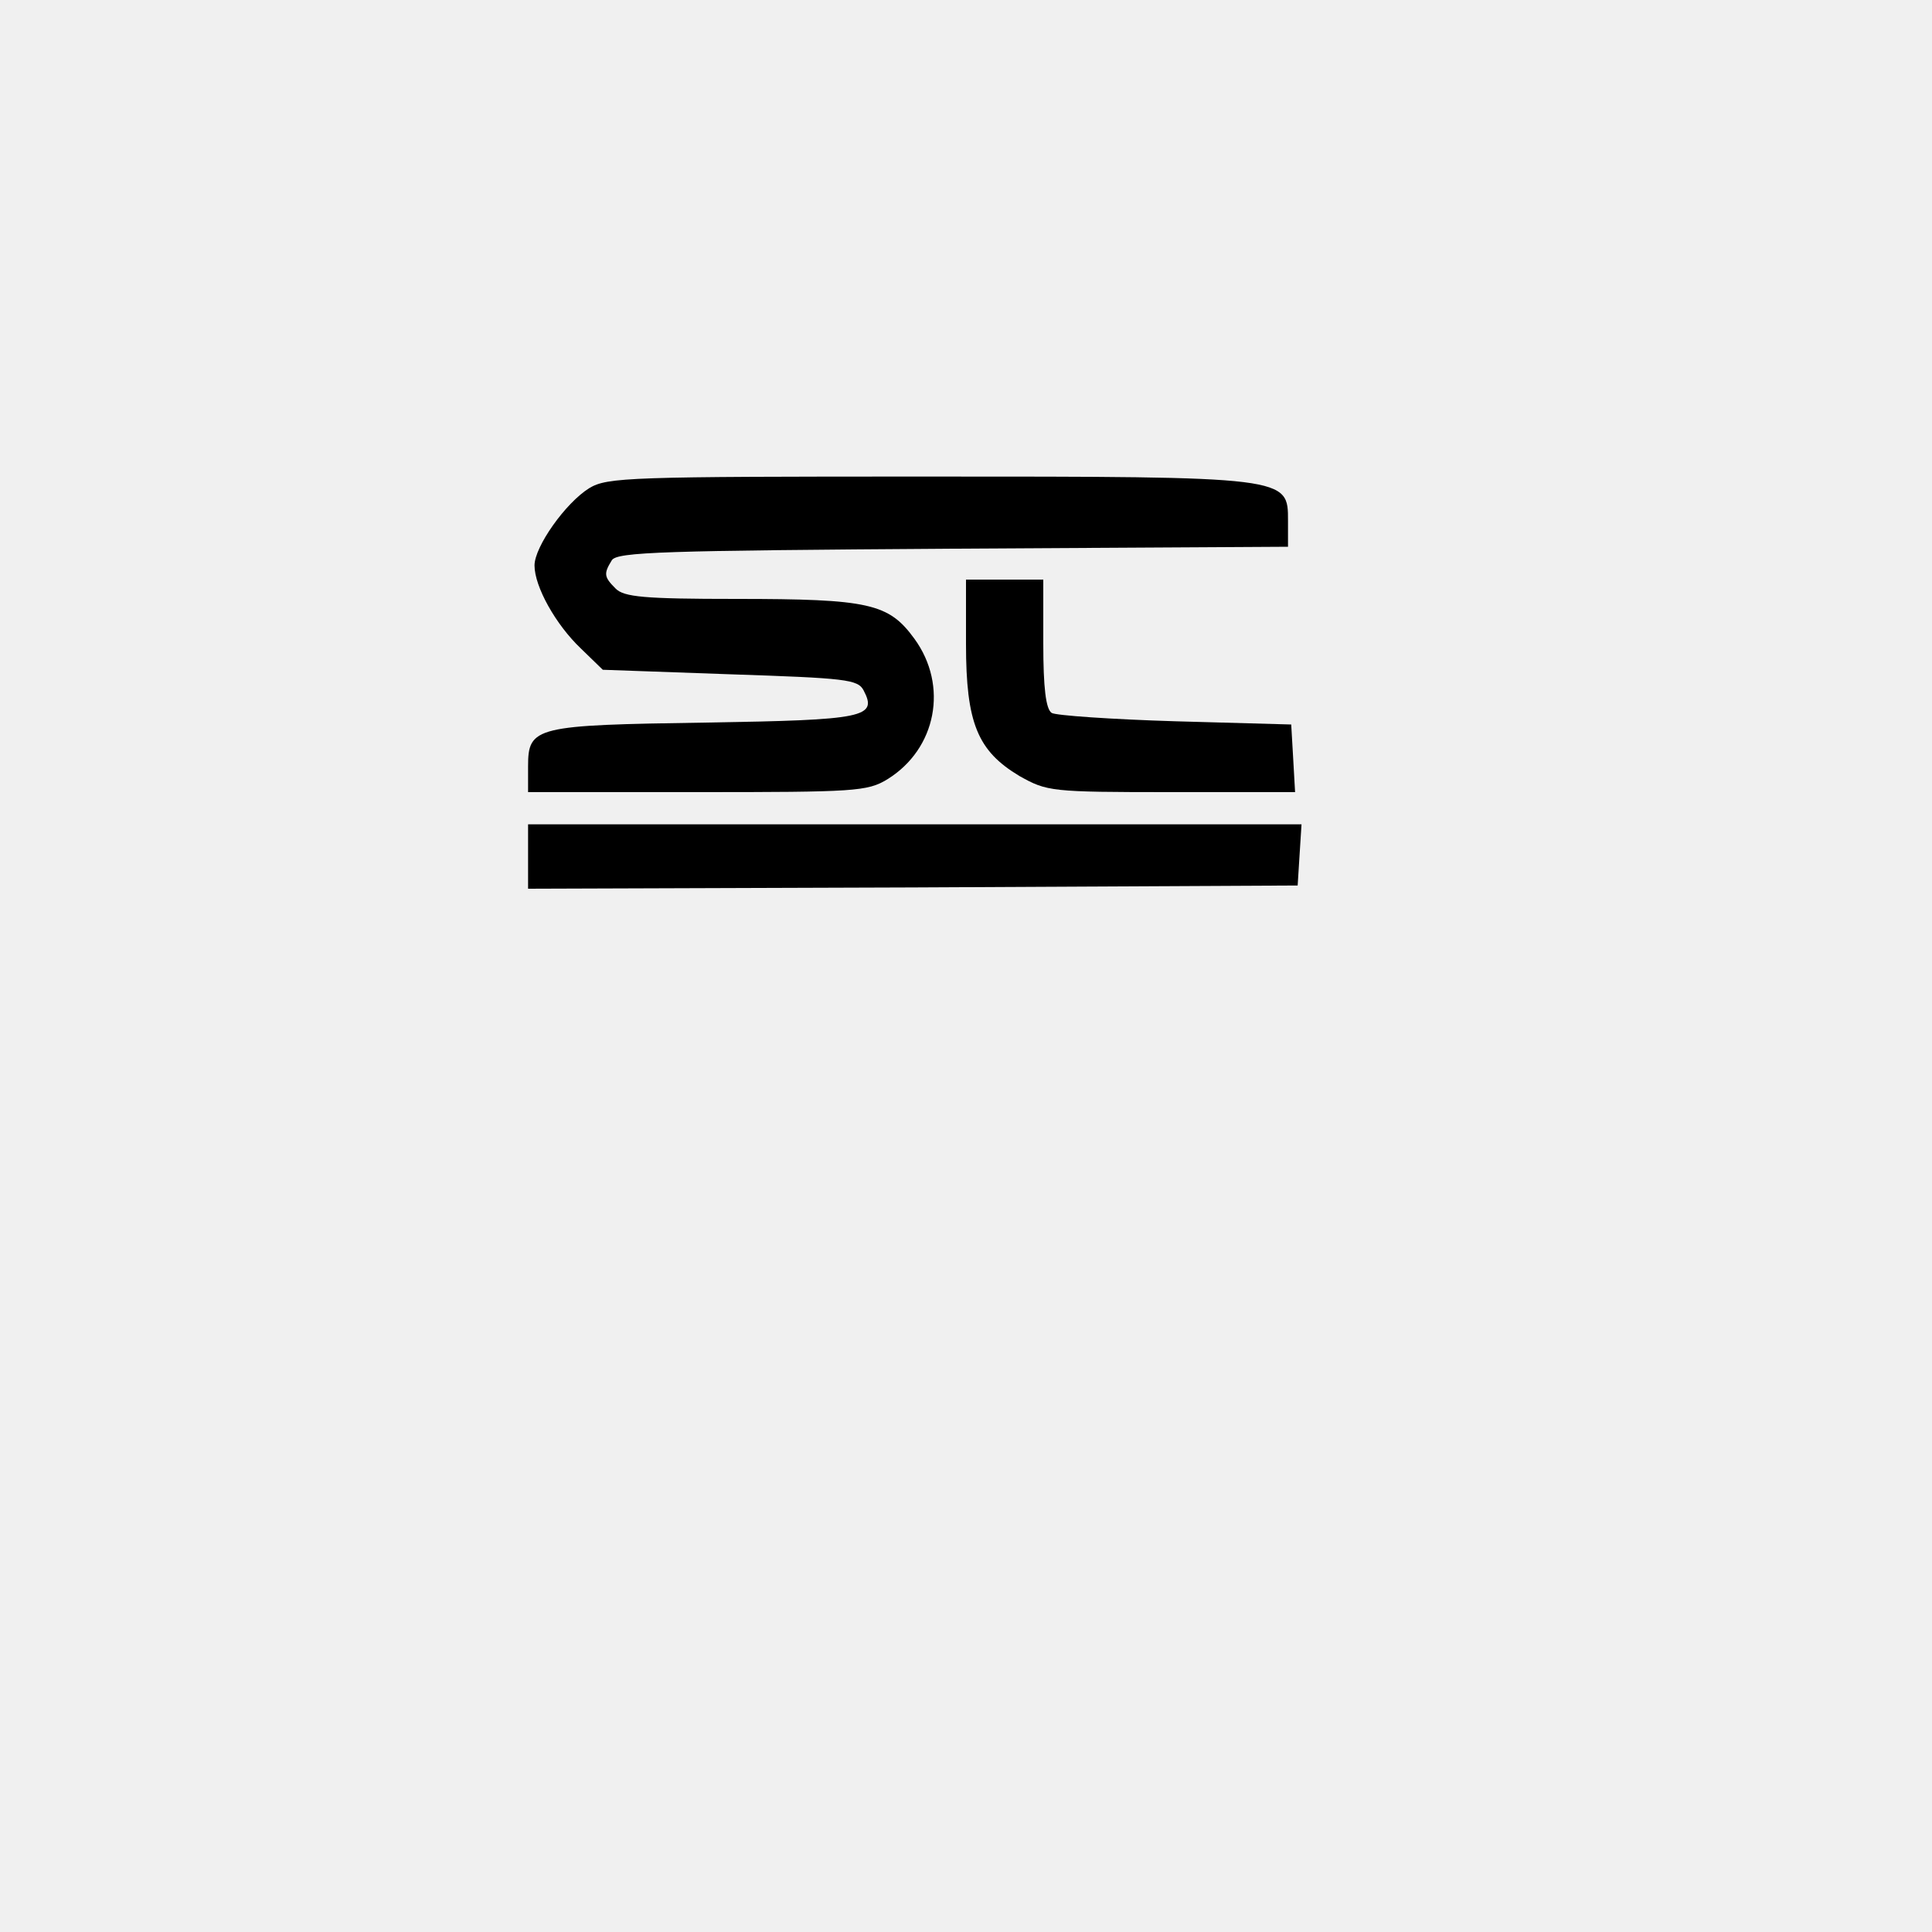
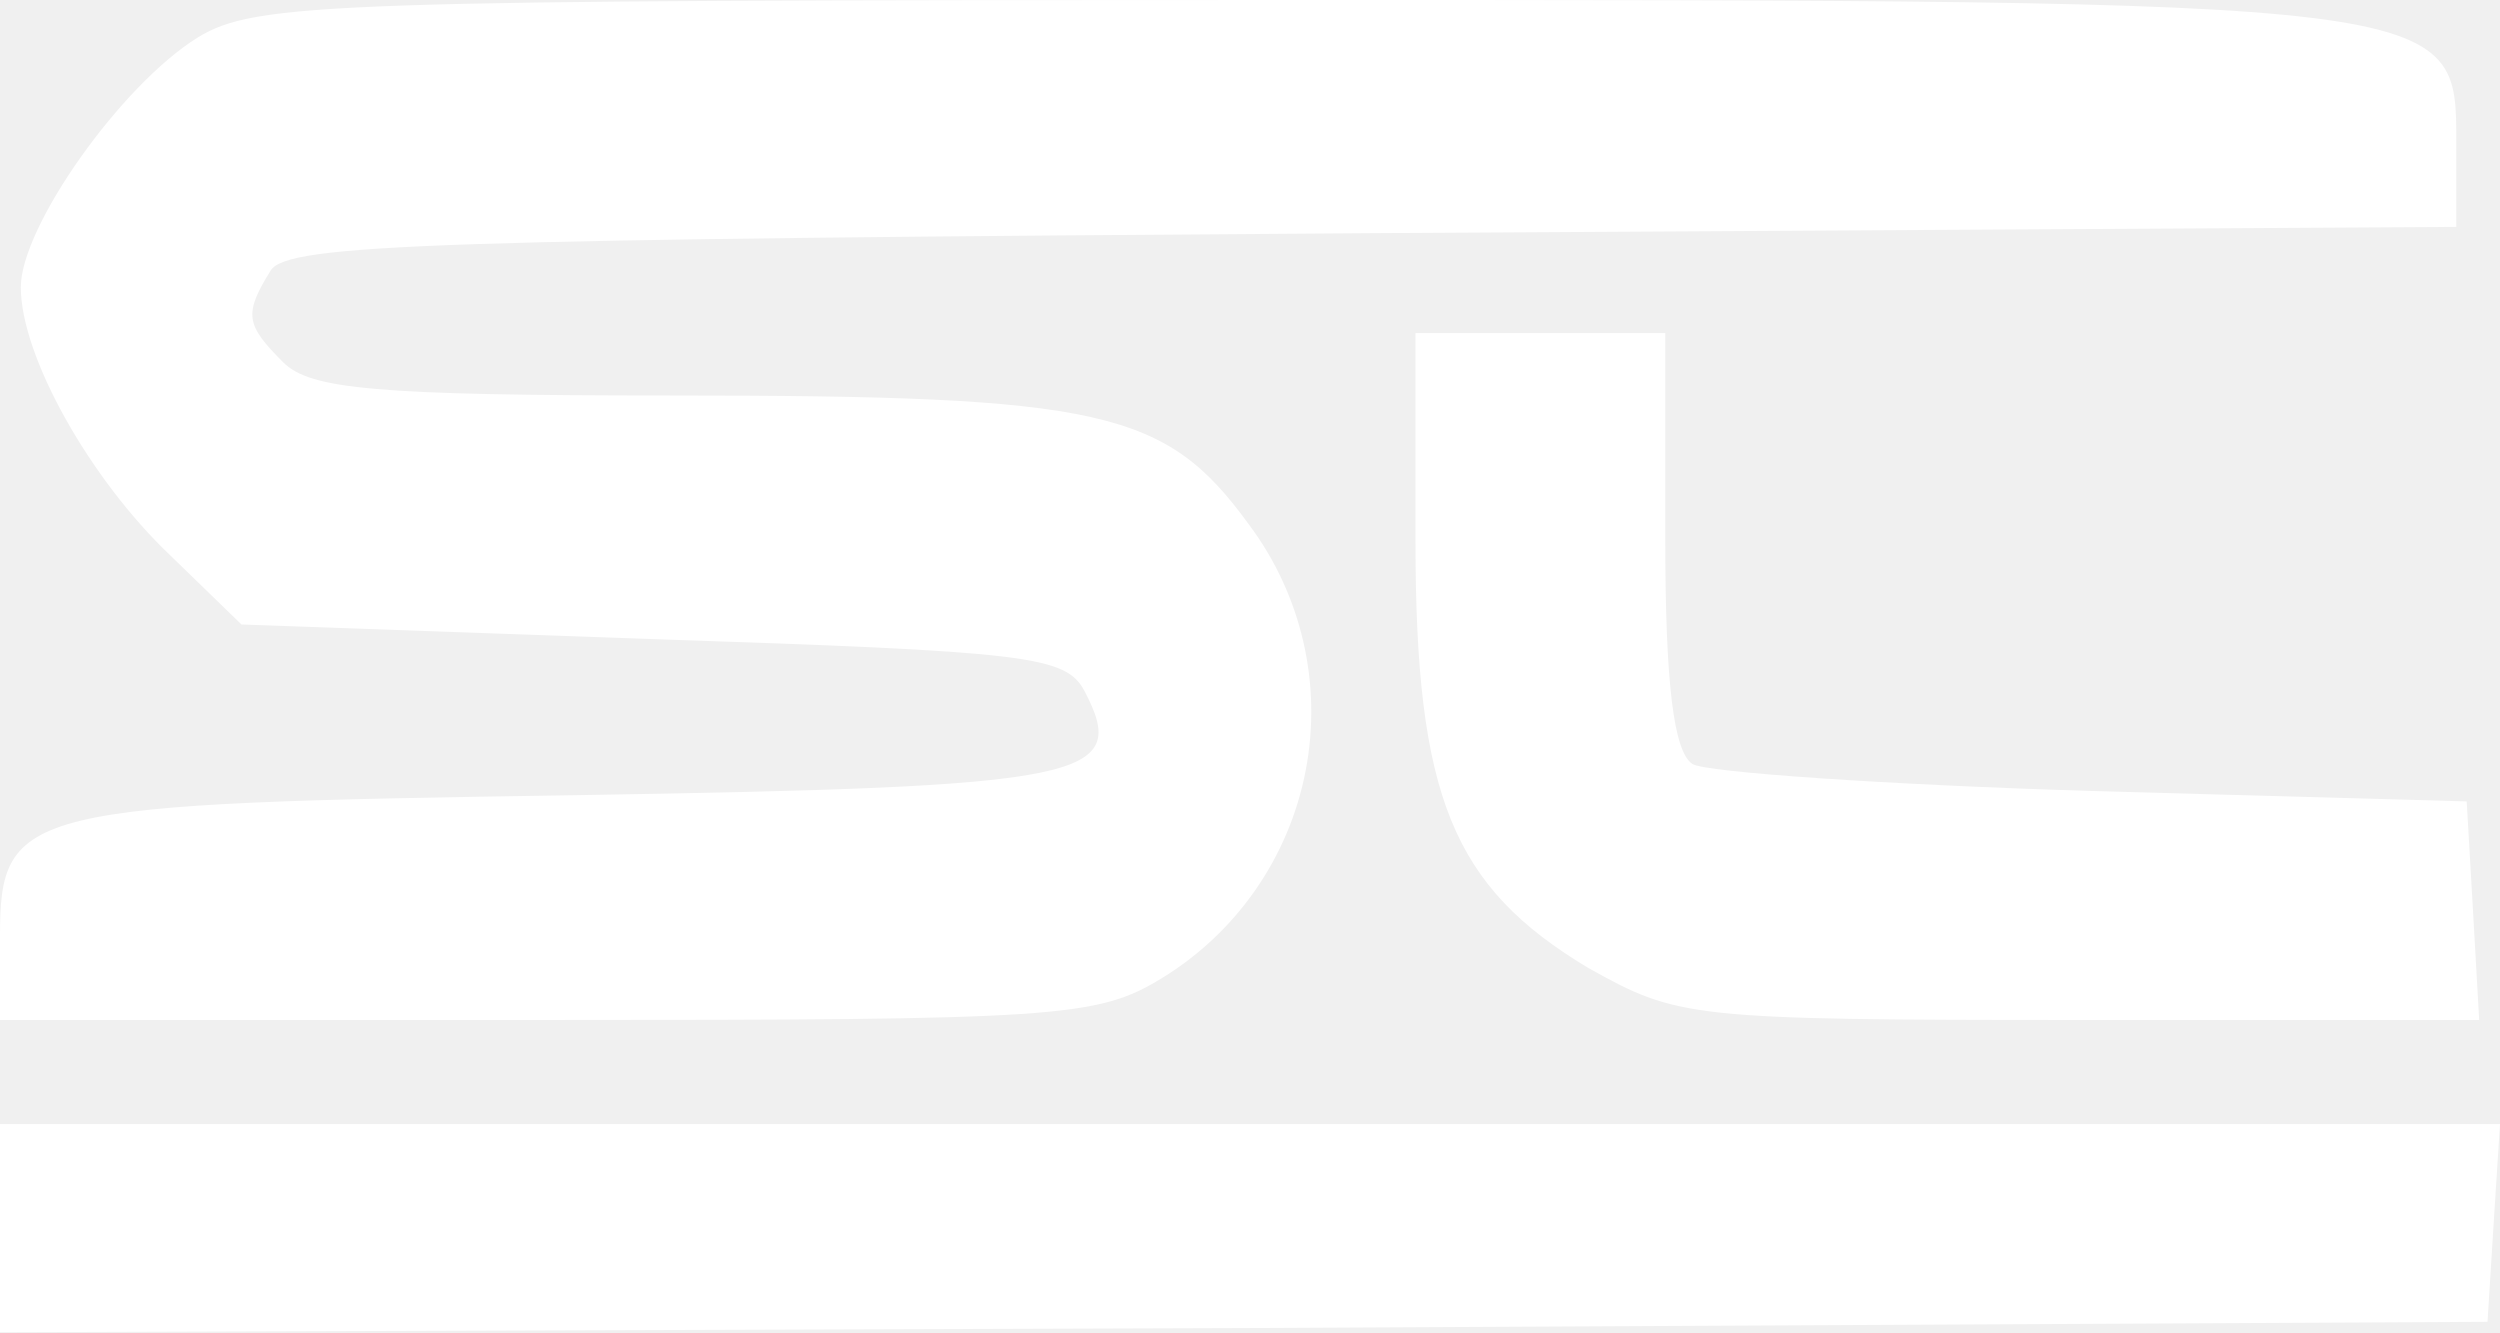
- <svg xmlns="http://www.w3.org/2000/svg" version="1.0" width="300pt" height="300pt" viewBox="0 0 300 300" preserveAspectRatio="xMidYMid meet">
-   <g transform="translate(0,300) scale(0.1,-0.1)" fill="#000000" stroke="none">
-     <path d="M915 2242 c-37 -23 -85 -91 -85 -120 0 -33 33 -92 72 -129 l34 -33 197 -7 c181 -6 199 -8 208 -25 22 -42 2 -46 -244 -50 -266 -4 -277 -6 -277 -68 l0 -40 263 0 c244 0 264 1 295 20 76 47 95 145 42 218 -40 55 -70 62 -277 62 -143 0 -174 3 -187 16 -18 18 -19 23 -6 44 8 13 80 15 530 18 l520 3 0 40 c0 69 3 69 -562 69 -460 0 -495 -1 -523 -18z" />
-     <path d="M1500 2000 c0 -123 18 -166 83 -205 43 -24 48 -25 236 -25 l192 0 -3 53 -3 52 -180 5 c-99 3 -186 9 -192 13 -9 6 -13 39 -13 108 l0 99 -60 0 -60 0 0 -100z" />
-     <path d="M820 1670 l0 -50 598 2 597 3 3 48 3 47 -600 0 -601 0 0 -50z" />
+ <svg xmlns="http://www.w3.org/2000/svg" viewBox="0 0 120.1 64">
+   <defs>
+     <style>.cls-1{fill:#fff;}</style>
+   </defs>
+   <g id="Layer_2" data-name="Layer 2">
+     <g id="Layer_1-2" data-name="Layer 1">
+       <path class="cls-1" d="M9.5,1.8C5.8,4.1,1,10.9,1,13.8,1,17.1,4.3,23,8.2,26.7L11.6,30l19.7.7c18.1.6,19.9.8,20.8,2.5,2.2,4.2.2,4.6-24.4,5C1.1,38.6,0,38.8,0,45v4H26.3c24.4,0,26.4-.1,29.5-2A15,15,0,0,0,60,25.2C56,19.7,53,19,32.3,19c-14.3,0-17.4-.3-18.7-1.6-1.8-1.8-1.9-2.3-.6-4.4.8-1.3,8-1.5,53-1.8l52-.3v-4C118,0,118.3,0,61.8,0,15.8,0,12.3.1,9.5,1.8Z" />
+       <path class="cls-1" d="M68,26c0,12.3,1.8,16.6,8.3,20.5,4.3,2.4,4.8,2.5,23.6,2.5h19.2l-.3-5.3-.3-5.2-18-.5c-9.9-.3-18.6-.9-19.2-1.3-.9-.6-1.3-3.9-1.3-10.8V16H68Z" />
+       <path class="cls-1" d="M0,59v5l59.8-.2,59.7-.3.3-4.8.3-4.7H0Z" />
+     </g>
  </g>
</svg>
